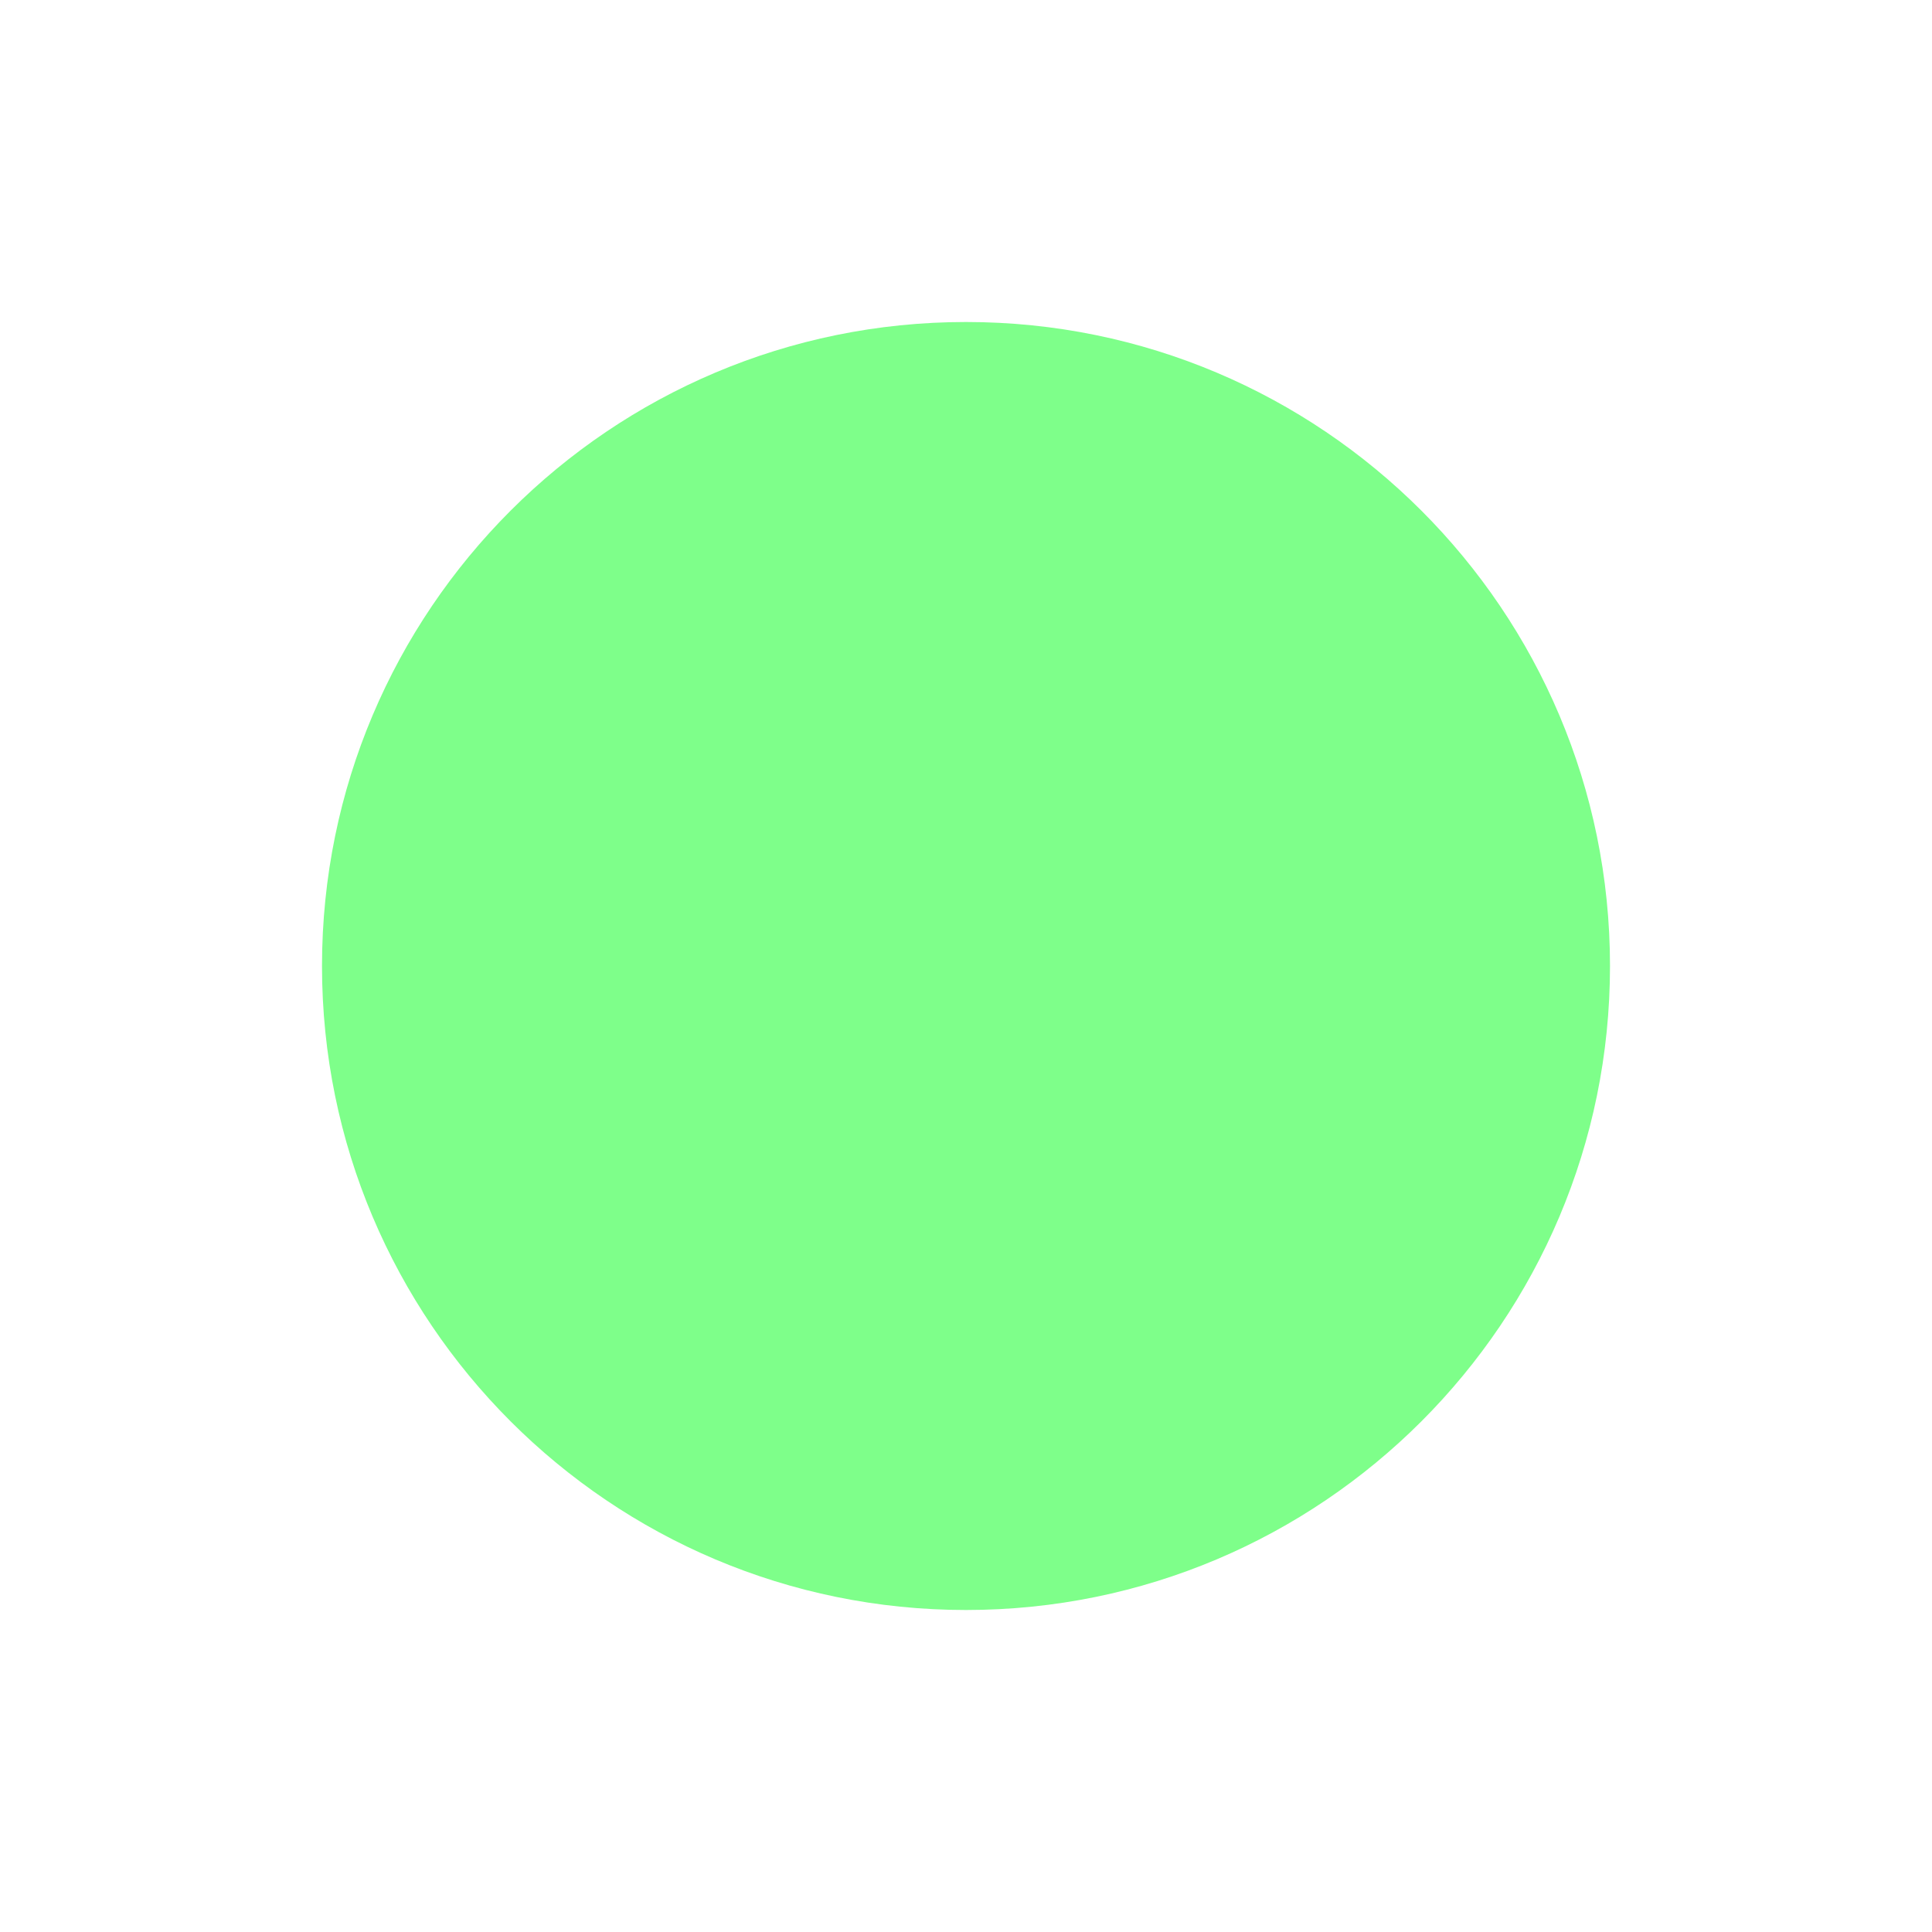
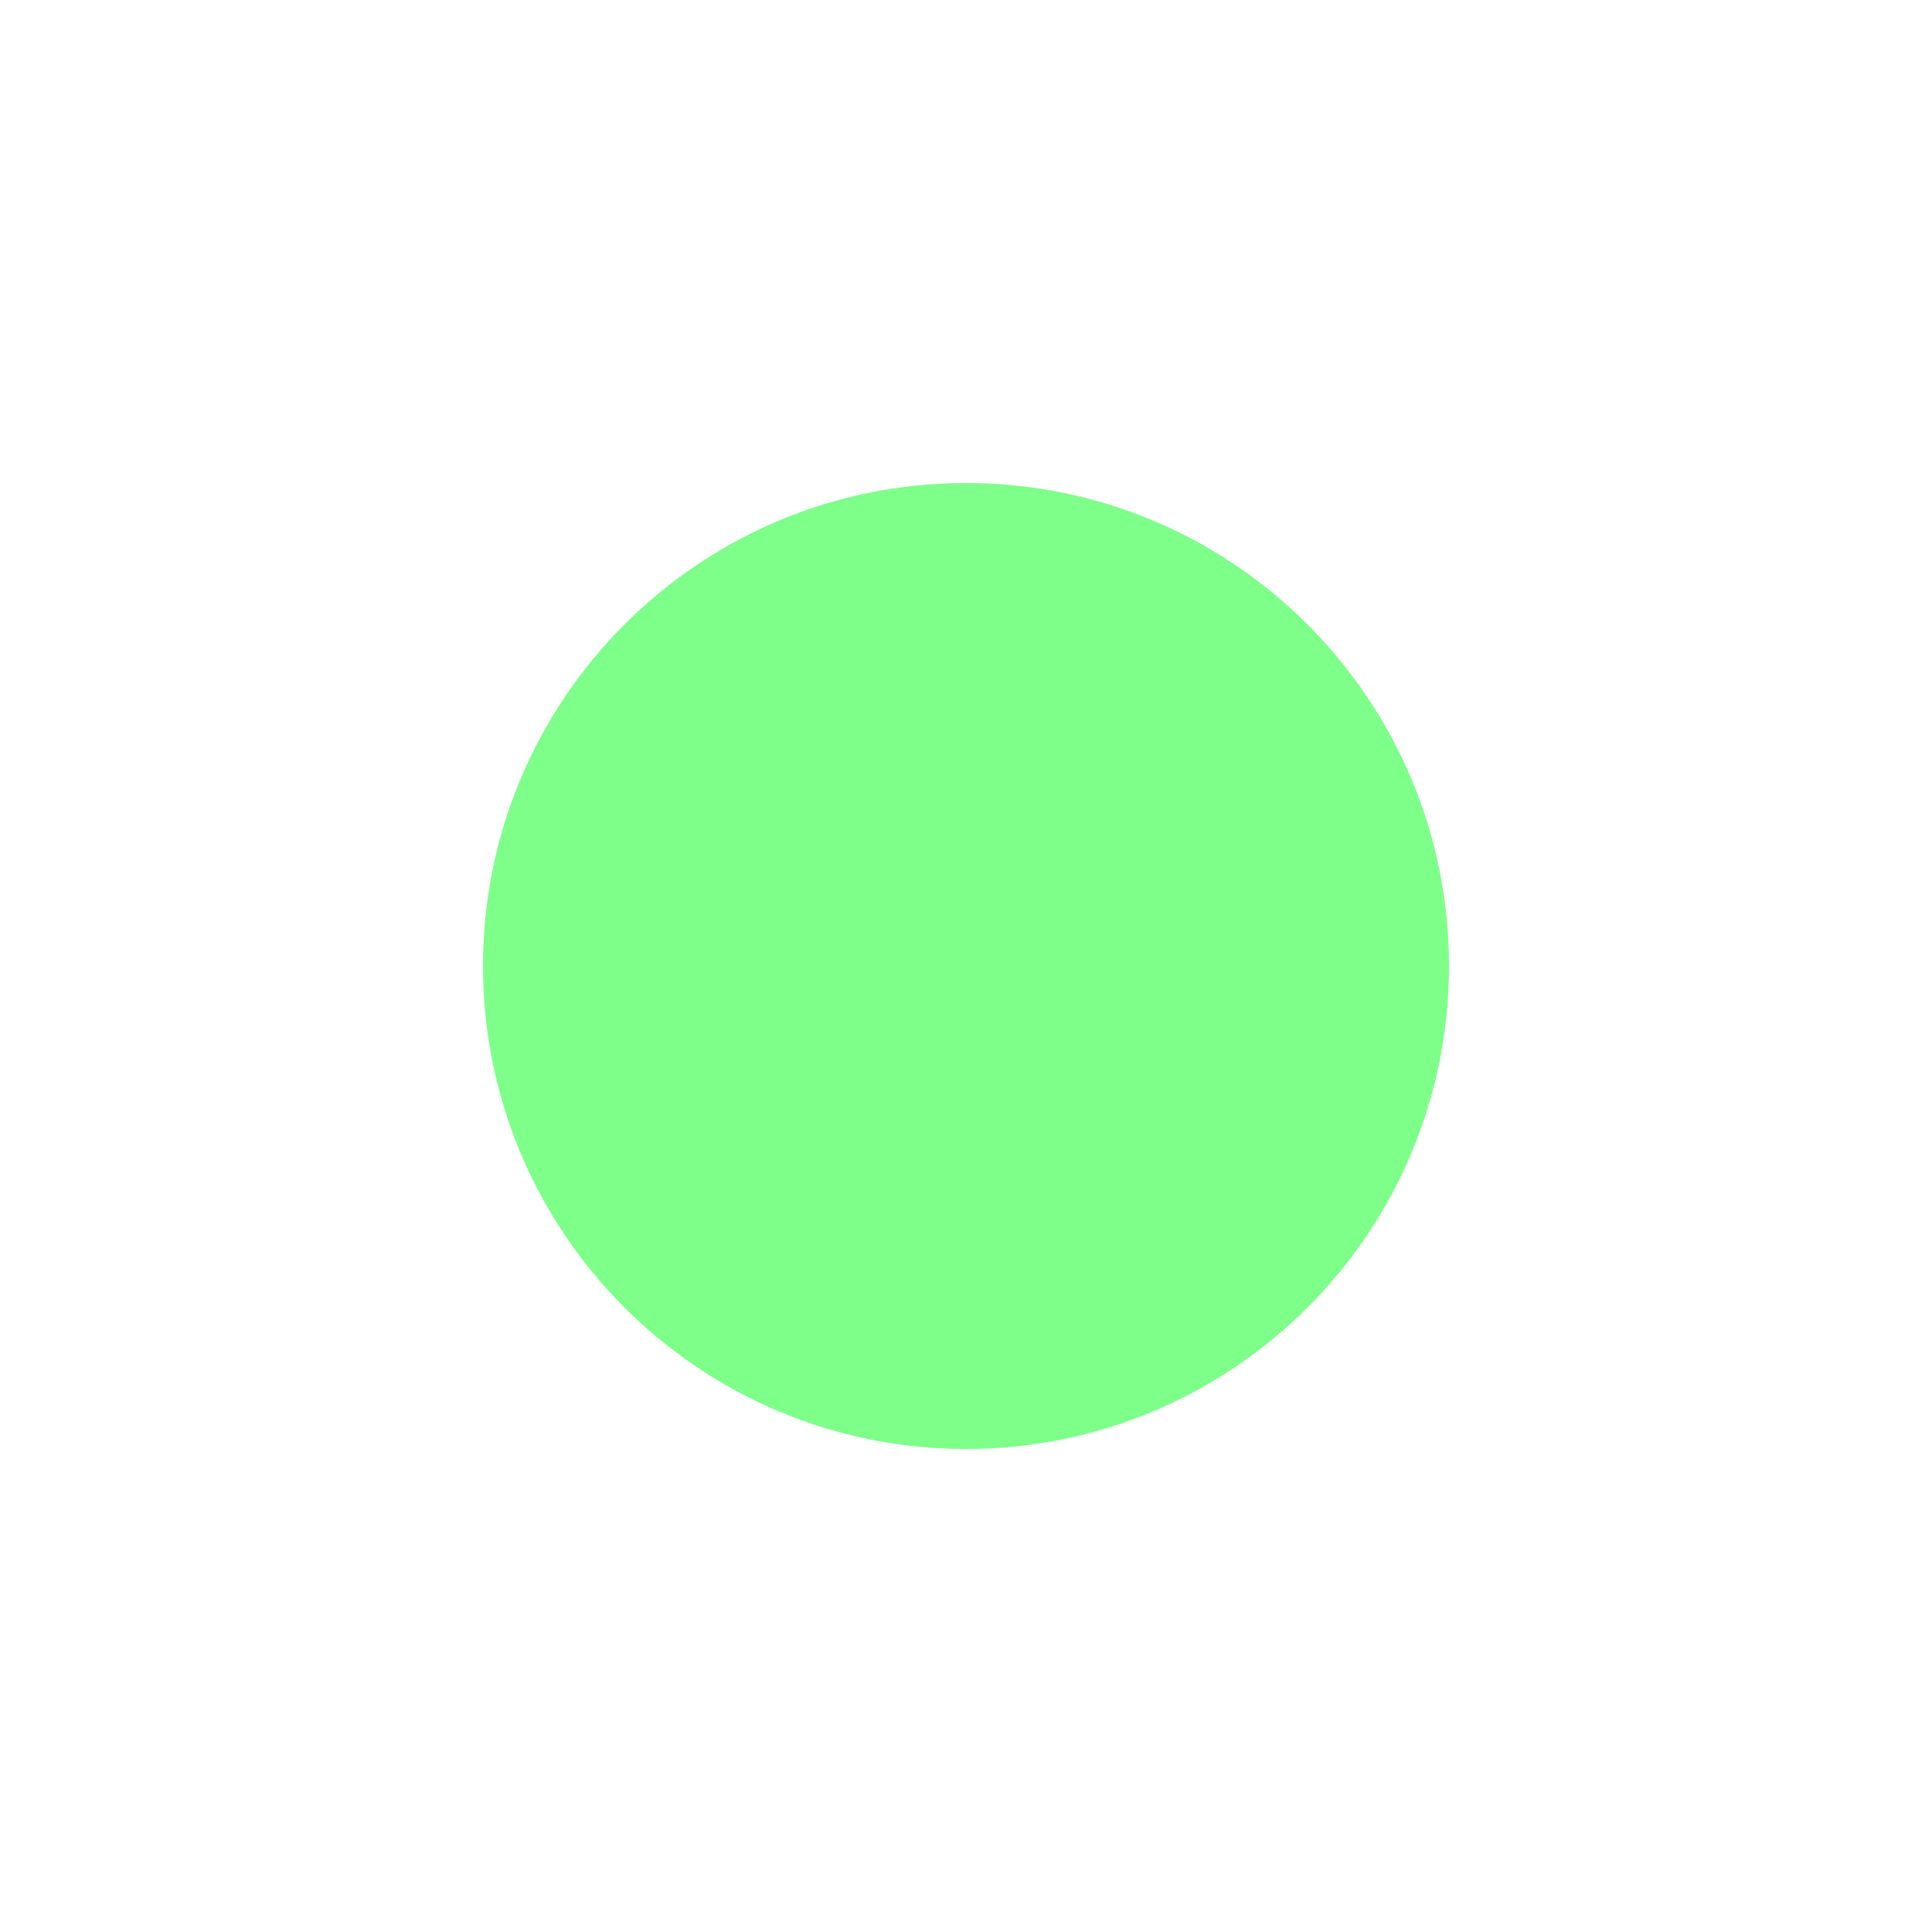
<svg xmlns="http://www.w3.org/2000/svg" width="12" height="12" viewBox="0 0 12 12" id="svg2" version="1.1">
  <defs id="defs4" />
  <g id="layer1" transform="translate(0,-1040.362)">
-     <circle style="opacity:1;fill:#7eff8a;fill-opacity:1;stroke:none;stroke-width:3;stroke-linecap:round;stroke-linejoin:round;stroke-miterlimit:4;stroke-dasharray:none;stroke-opacity:1" id="path4239" cx="6" cy="1046.362" r="4" />
+     <circle style="opacity:1;fill:#7eff8a;fill-opacity:1;stroke:none;stroke-width:2.25;stroke-linecap:round;stroke-linejoin:round;stroke-miterlimit:4;stroke-dasharray:none;stroke-opacity:1" id="path4239" cx="6" cy="1046.362" r="3" />
  </g>
</svg>
